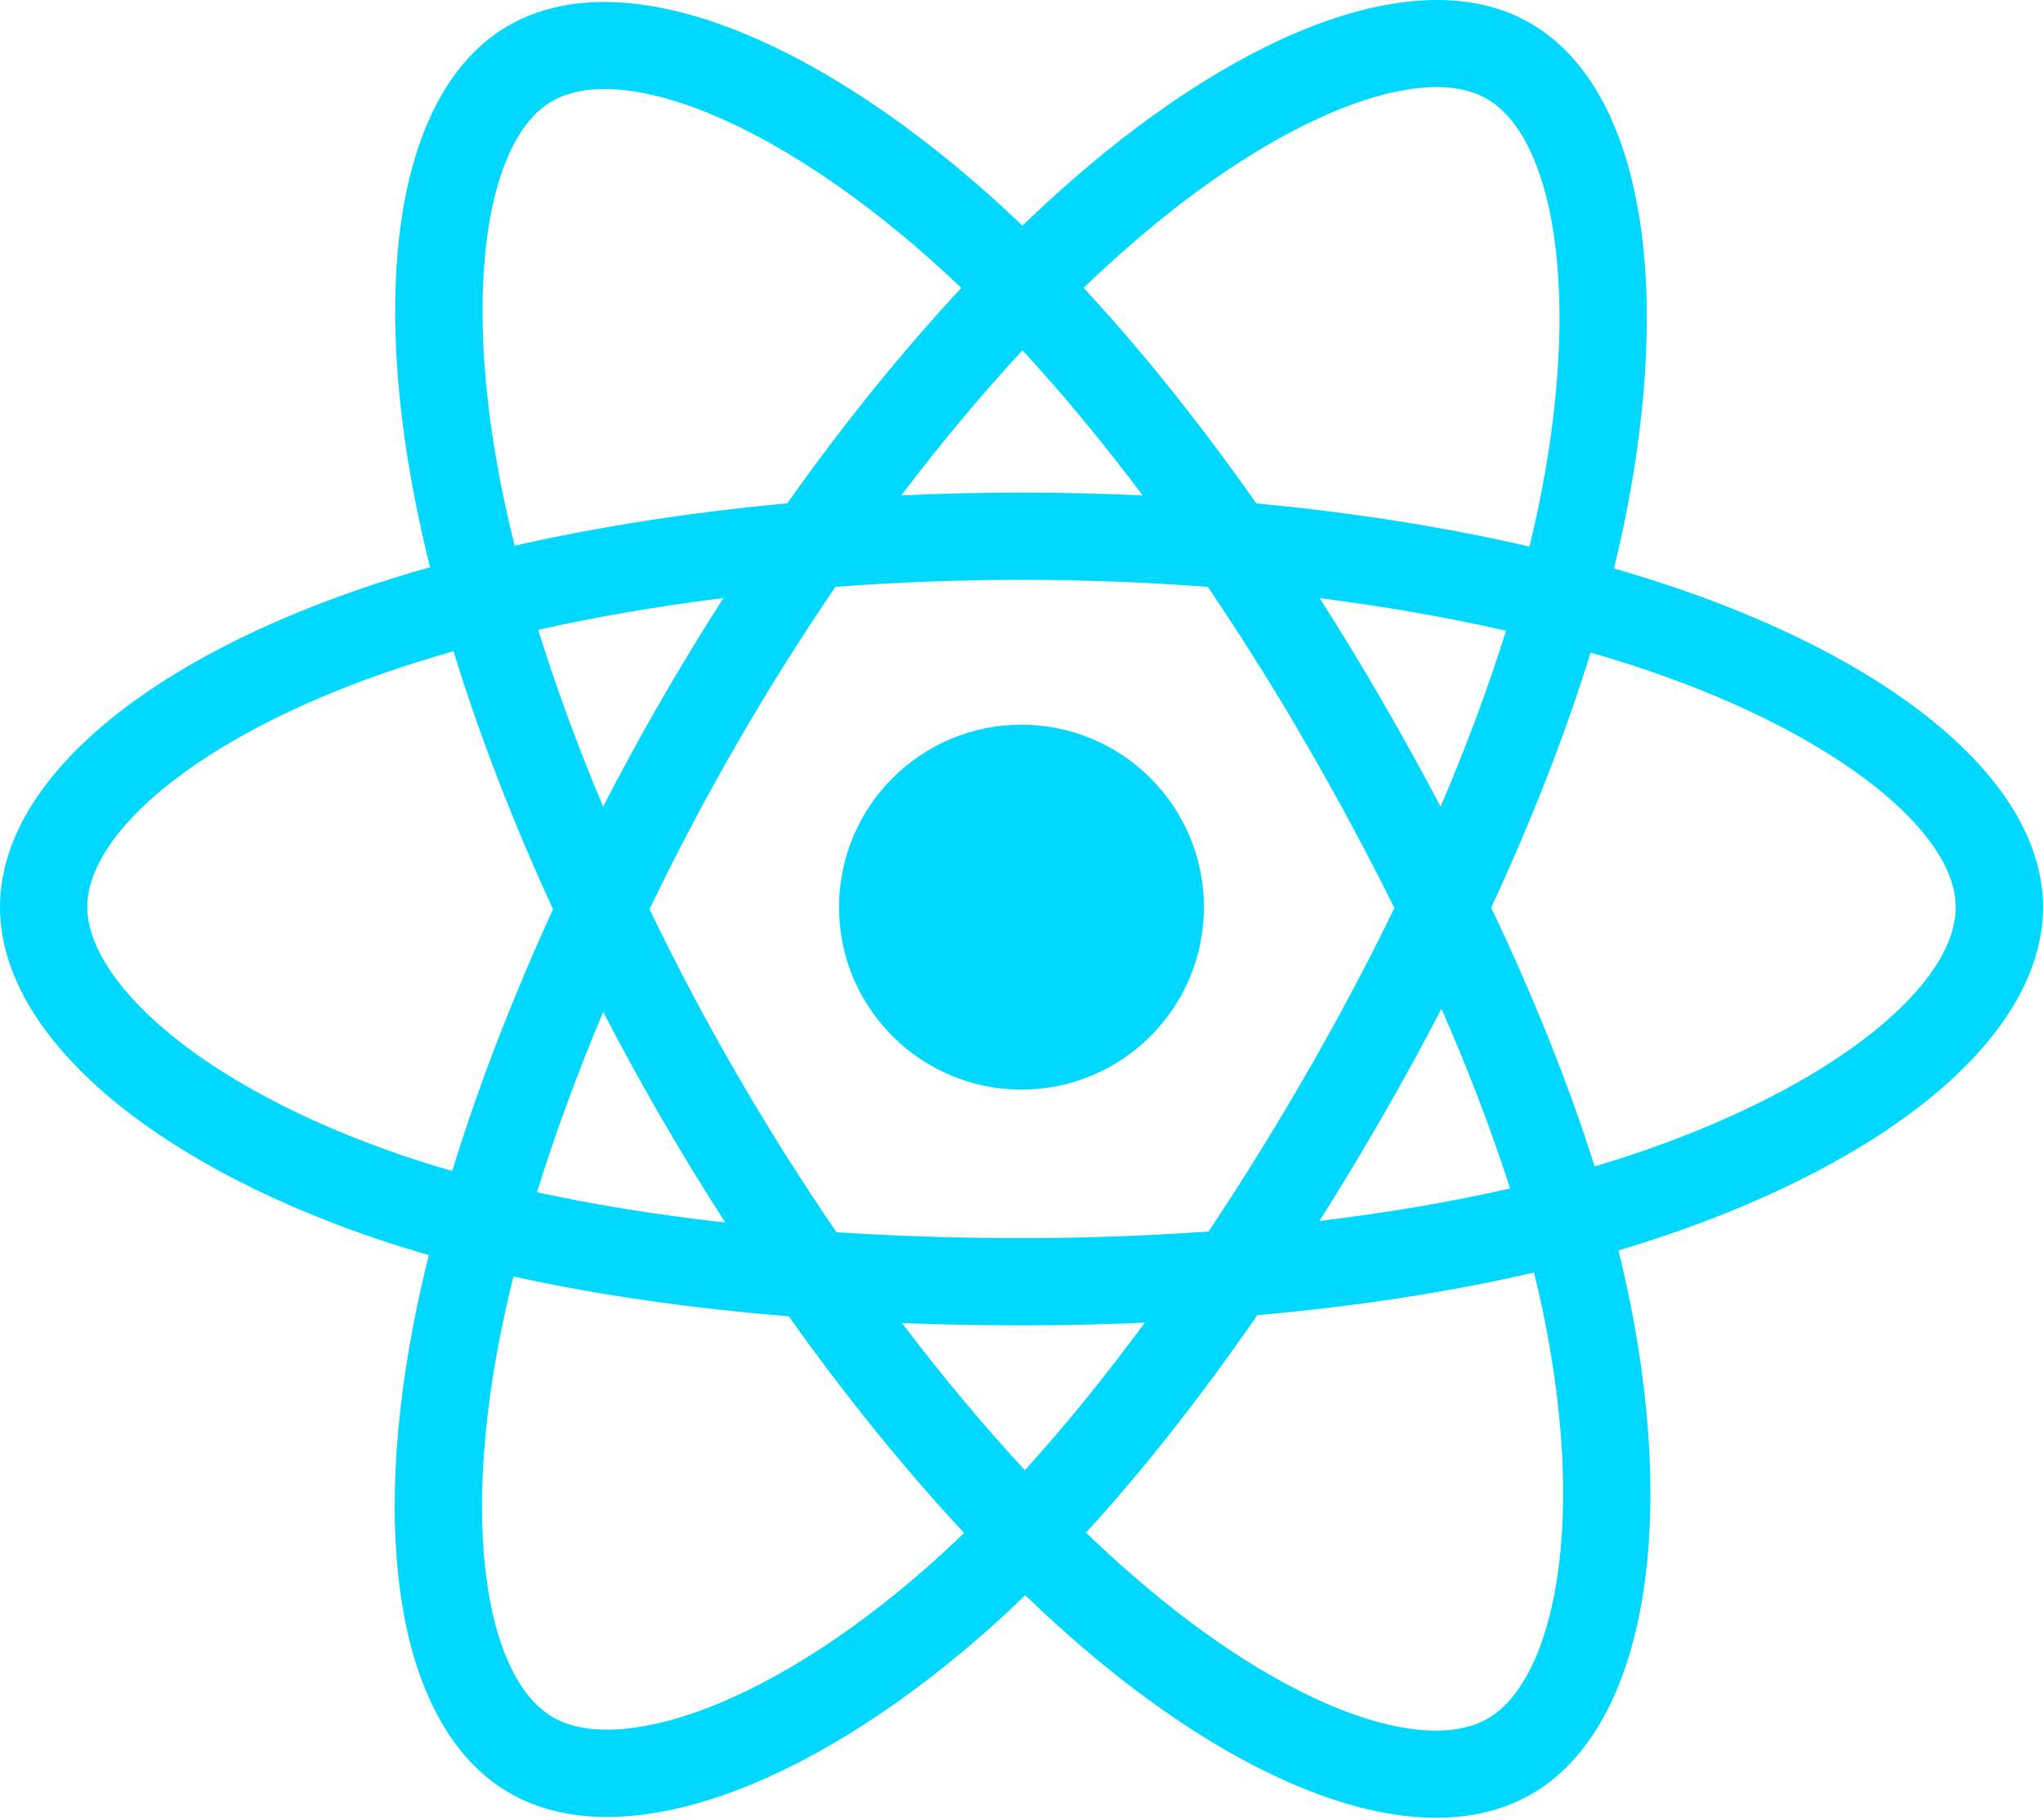
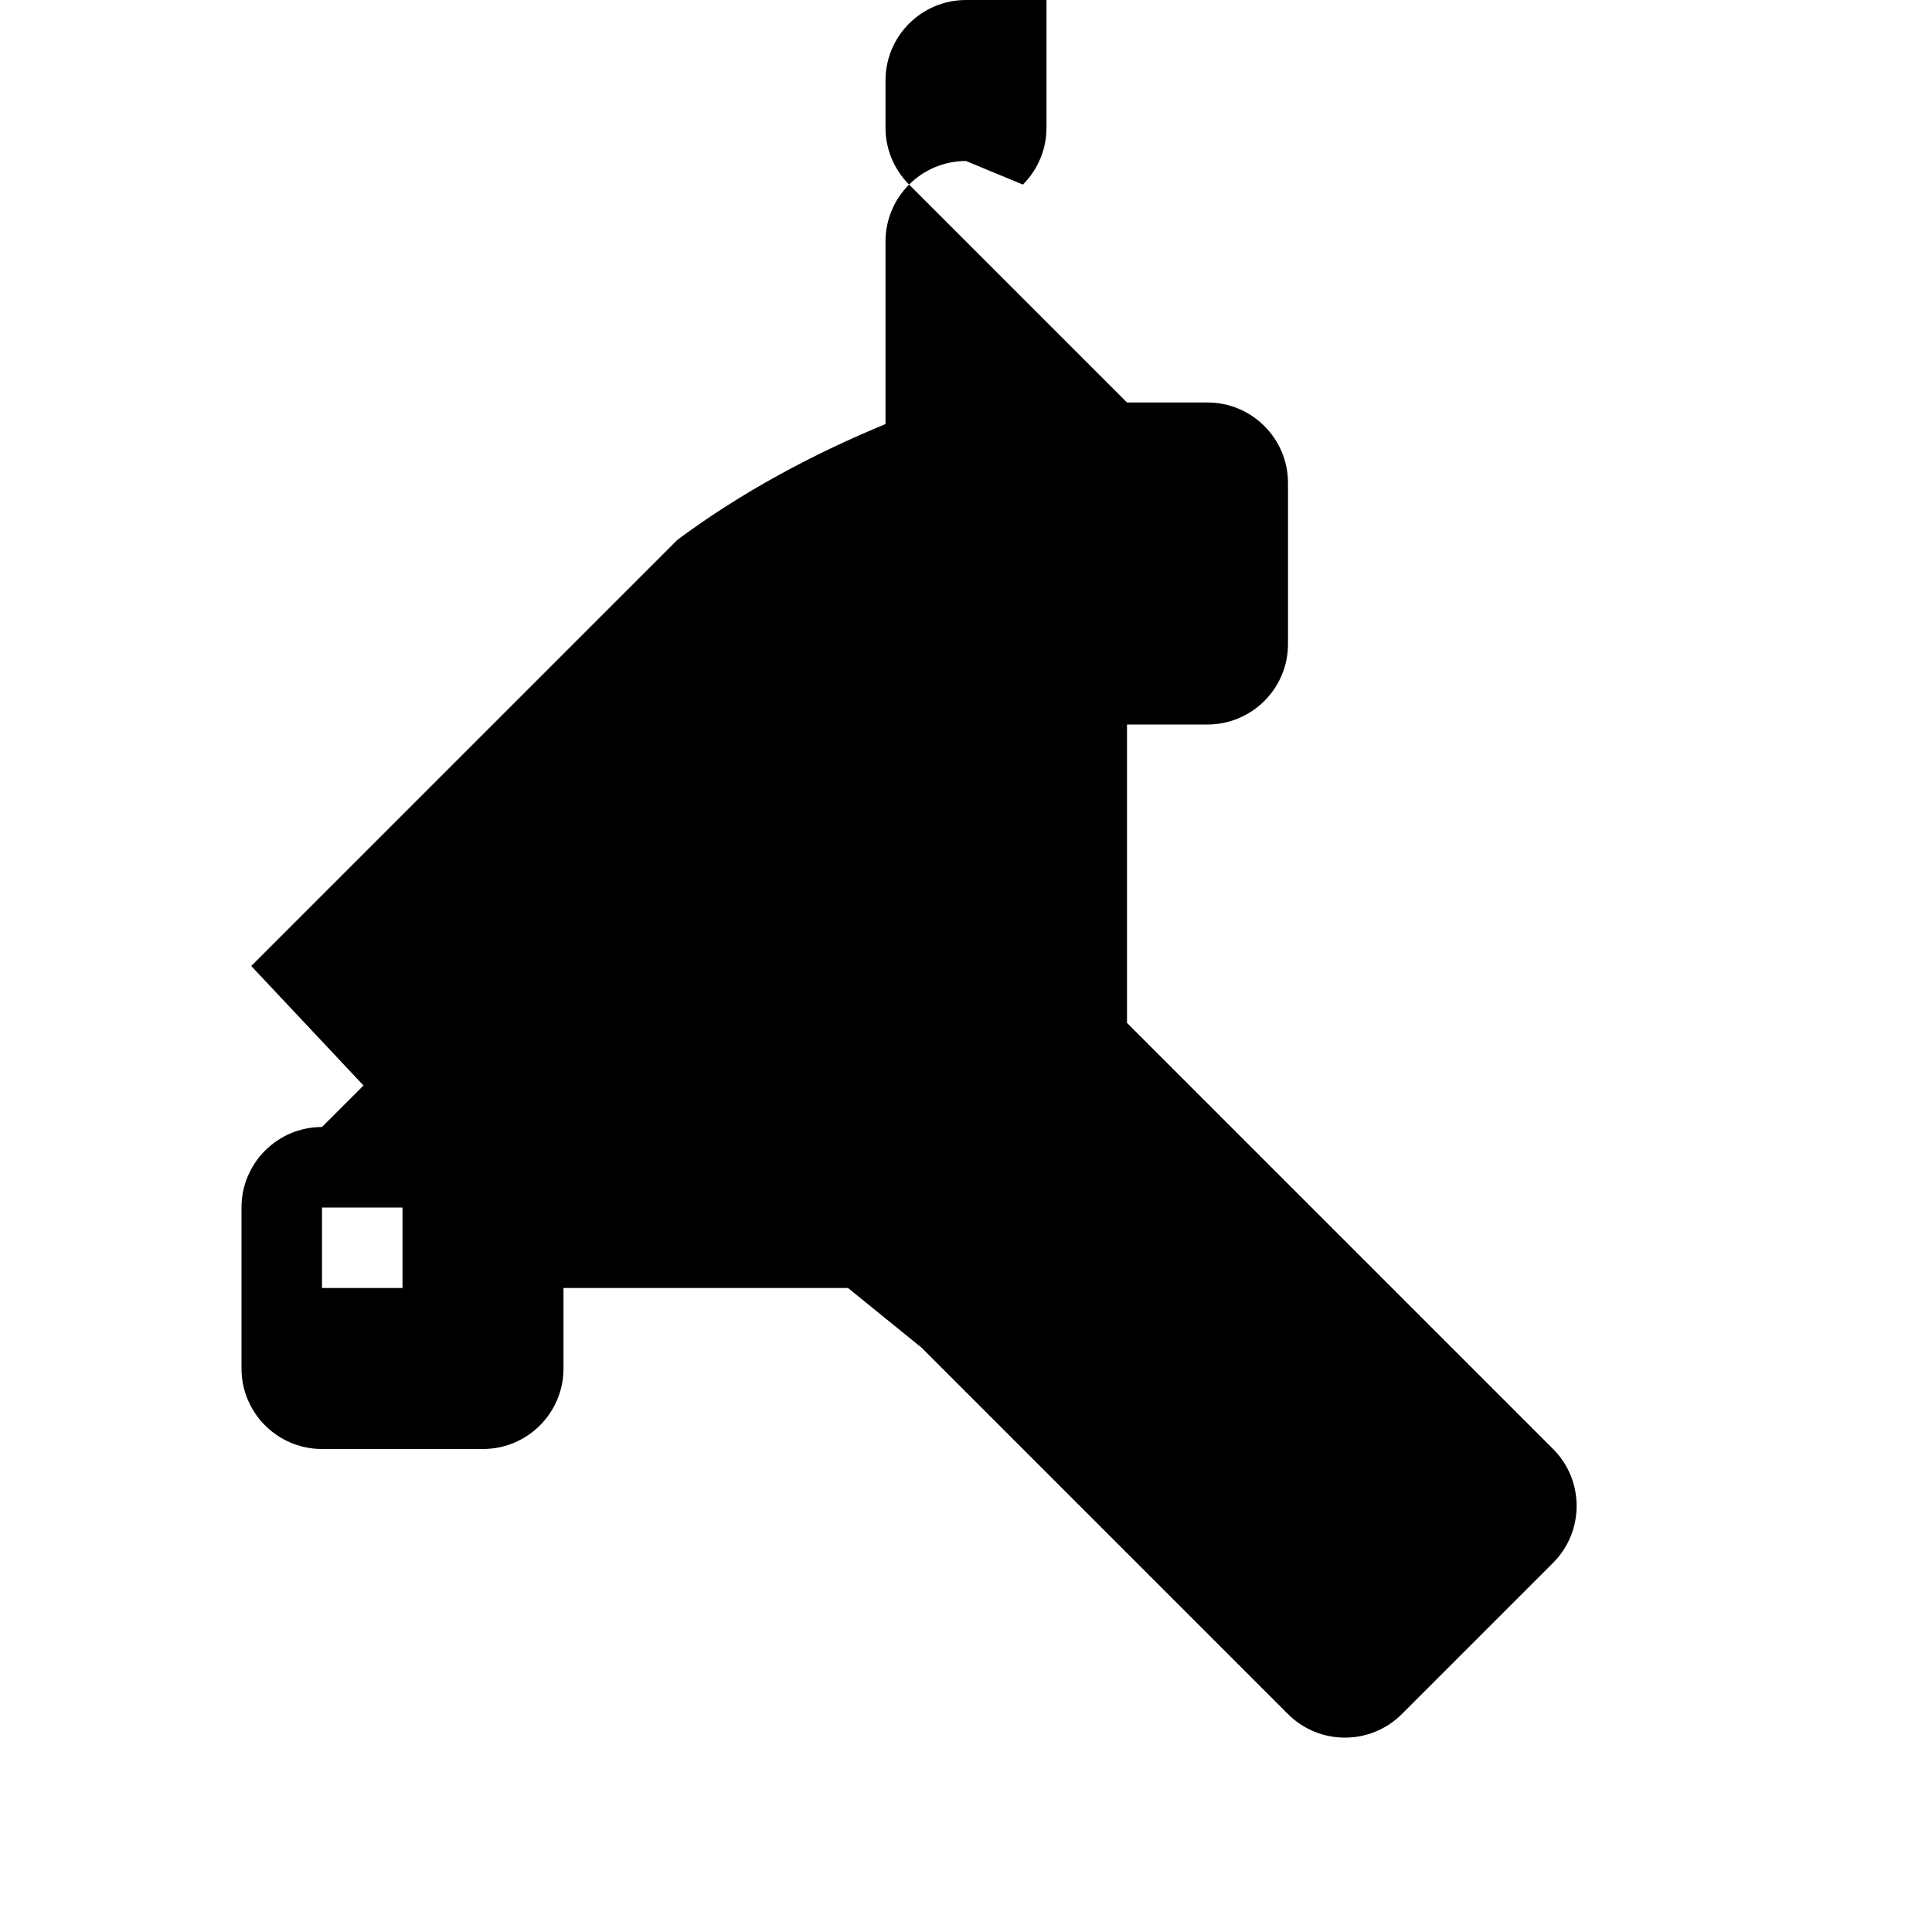
- <svg xmlns="http://www.w3.org/2000/svg" aria-hidden="true" role="img" class="iconify iconify--logos" width="35.93" height="32" preserveAspectRatio="xMidYMid meet" viewBox="0 0 256 228">
-   <path fill="#00D8FF" d="M210.483 73.824a171.49 171.49 0 0 0-8.24-2.597c.465-1.9.893-3.777 1.273-5.621c6.238-30.281 2.16-54.676-11.769-62.708c-13.355-7.7-35.196.329-57.254 19.526a171.23 171.23 0 0 0-6.375 5.848a155.866 155.866 0 0 0-4.241-3.917C100.759 3.829 77.587-4.822 63.673 3.233C50.33 10.957 46.379 33.89 51.995 62.588a170.974 170.974 0 0 0 1.892 8.48c-3.28.932-6.445 1.924-9.474 2.98C17.309 83.498 0 98.307 0 113.668c0 15.865 18.582 31.778 46.812 41.427a145.52 145.52 0 0 0 6.921 2.165a167.467 167.467 0 0 0-2.01 9.138c-5.354 28.2-1.173 50.591 12.134 58.266c13.744 7.926 36.812-.22 59.273-19.855a145.567 145.567 0 0 0 5.342-4.923a168.064 168.064 0 0 0 6.92 6.314c21.758 18.722 43.246 26.282 56.54 18.586c13.731-7.949 18.194-32.003 12.4-61.268a145.016 145.016 0 0 0-1.535-6.842c1.62-.48 3.21-.974 4.76-1.488c29.348-9.723 48.443-25.443 48.443-41.52c0-15.417-17.868-30.326-45.517-39.844Zm-6.365 70.984c-1.4.463-2.836.91-4.3 1.345c-3.24-10.257-7.612-21.163-12.963-32.432c5.106-11 9.31-21.767 12.459-31.957c2.619.758 5.16 1.557 7.61 2.4c23.69 8.156 38.14 20.213 38.14 29.504c0 9.896-15.606 22.743-40.946 31.14Zm-10.514 20.834c2.562 12.94 2.927 24.64 1.23 33.787c-1.524 8.219-4.59 13.698-8.382 15.893c-8.067 4.67-25.32-1.4-43.927-17.412a156.726 156.726 0 0 1-6.437-5.87c7.214-7.889 14.423-17.06 21.459-27.246c12.376-1.098 24.068-2.894 34.671-5.345a134.17 134.17 0 0 1 1.386 6.193ZM87.276 214.515c-7.882 2.783-14.16 2.863-17.955.675c-8.075-4.657-11.432-22.636-6.853-46.752a156.923 156.923 0 0 1 1.869-8.499c10.486 2.32 22.093 3.988 34.498 4.994c7.084 9.967 14.501 19.128 21.976 27.15a134.668 134.668 0 0 1-4.877 4.492c-9.933 8.682-19.886 14.842-28.658 17.94ZM50.35 144.747c-12.483-4.267-22.792-9.812-29.858-15.863c-6.35-5.437-9.555-10.836-9.555-15.216c0-9.322 13.897-21.212 37.076-29.293c2.813-.98 5.757-1.905 8.812-2.773c3.204 10.42 7.406 21.315 12.477 32.332c-5.137 11.18-9.399 22.249-12.634 32.792a134.718 134.718 0 0 1-6.318-1.979Zm12.378-84.26c-4.811-24.587-1.616-43.134 6.425-47.789c8.564-4.958 27.502 2.111 47.463 19.835a144.318 144.318 0 0 1 3.841 3.545c-7.438 7.987-14.787 17.08-21.808 26.988c-12.04 1.116-23.565 2.908-34.161 5.309a160.342 160.342 0 0 1-1.76-7.887Zm110.427 27.268a347.8 347.8 0 0 0-7.785-12.803c8.168 1.033 15.994 2.404 23.343 4.08c-2.206 7.072-4.956 14.465-8.193 22.045a381.151 381.151 0 0 0-7.365-13.322Zm-45.032-43.861c5.044 5.465 10.096 11.566 15.065 18.186a322.04 322.04 0 0 0-30.257-.006c4.974-6.559 10.069-12.652 15.192-18.18ZM82.802 87.83a323.167 323.167 0 0 0-7.227 13.238c-3.184-7.553-5.909-14.98-8.134-22.152c7.304-1.634 15.093-2.97 23.209-3.984a321.524 321.524 0 0 0-7.848 12.897Zm8.081 65.352c-8.385-.936-16.291-2.203-23.593-3.793c2.26-7.3 5.045-14.885 8.298-22.6a321.187 321.187 0 0 0 7.257 13.246c2.594 4.48 5.28 8.868 8.038 13.147Zm37.542 31.03c-5.184-5.592-10.354-11.779-15.403-18.433c4.902.192 9.899.29 14.978.29c5.218 0 10.376-.117 15.453-.343c-4.985 6.774-10.018 12.97-15.028 18.486Zm52.198-57.817c3.422 7.8 6.306 15.345 8.596 22.52c-7.422 1.694-15.436 3.058-23.88 4.071a382.417 382.417 0 0 0 7.859-13.026a347.403 347.403 0 0 0 7.425-13.565Zm-16.898 8.101a358.557 358.557 0 0 1-12.281 19.815a329.4 329.4 0 0 1-23.444.823c-7.967 0-15.716-.248-23.178-.732a310.202 310.202 0 0 1-12.513-19.846h.001a307.41 307.41 0 0 1-10.923-20.627a310.278 310.278 0 0 1 10.89-20.637l-.001.001a307.318 307.318 0 0 1 12.413-19.761c7.613-.576 15.42-.876 23.31-.876H128c7.926 0 15.743.303 23.354.883a329.357 329.357 0 0 1 12.335 19.695a358.489 358.489 0 0 1 11.036 20.54a329.472 329.472 0 0 1-11 20.722Zm22.56-122.124c8.572 4.944 11.906 24.881 6.52 51.026c-.344 1.668-.73 3.367-1.15 5.09c-10.622-2.452-22.155-4.275-34.23-5.408c-7.034-10.017-14.323-19.124-21.64-27.008a160.789 160.789 0 0 1 5.888-5.4c18.9-16.447 36.564-22.941 44.612-18.3ZM128 90.808c12.625 0 22.86 10.235 22.86 22.86s-10.235 22.86-22.86 22.86s-22.86-10.235-22.86-22.86s10.235-22.86 22.86-22.86Z" />
+ <svg xmlns="http://www.w3.org/2000/svg" viewBox="0 0 24 24" width="24" height="24">
+   <path d="M12 2C11.448 2 11 2.448 11 3V5.268C10.107 5.636 9.211 6.113 8.414 6.707L3.121 12L5 14H4C3.448 14 3 14.448 3 15V17C3 17.552 3.448 18 4 18H6C6.552 18 7 17.552 7 17V16H10.707L16 21.293C16.39 21.683 17.024 21.683 17.414 21.293L19.293 19.414C19.683 19.024 19.683 18.39 19.293 18L14 12.707V9H15C15.552 9 16 8.552 16 8V6C16 5.448 15.552 5 15 5H14L11.293 2.293C11.105 2.105 11 1.851 11 1.586V1C11 0.448 11.448 0 12 0H13V1.586C13 1.851 12.895 2.105 12.707 2.293L12 2ZM4 16V15H5V16H4ZM8.293 9.707L4 14H6.586L9.293 11.293C9.683 10.902 9.683 10.269 9.293 9.879L8.293 9.707ZM10.707 10.707L7.707 13.707L13 18L15.707 15.293L10.707 10.707ZM13 7V4H12V7H13Z" fill="#000000" />
</svg>
